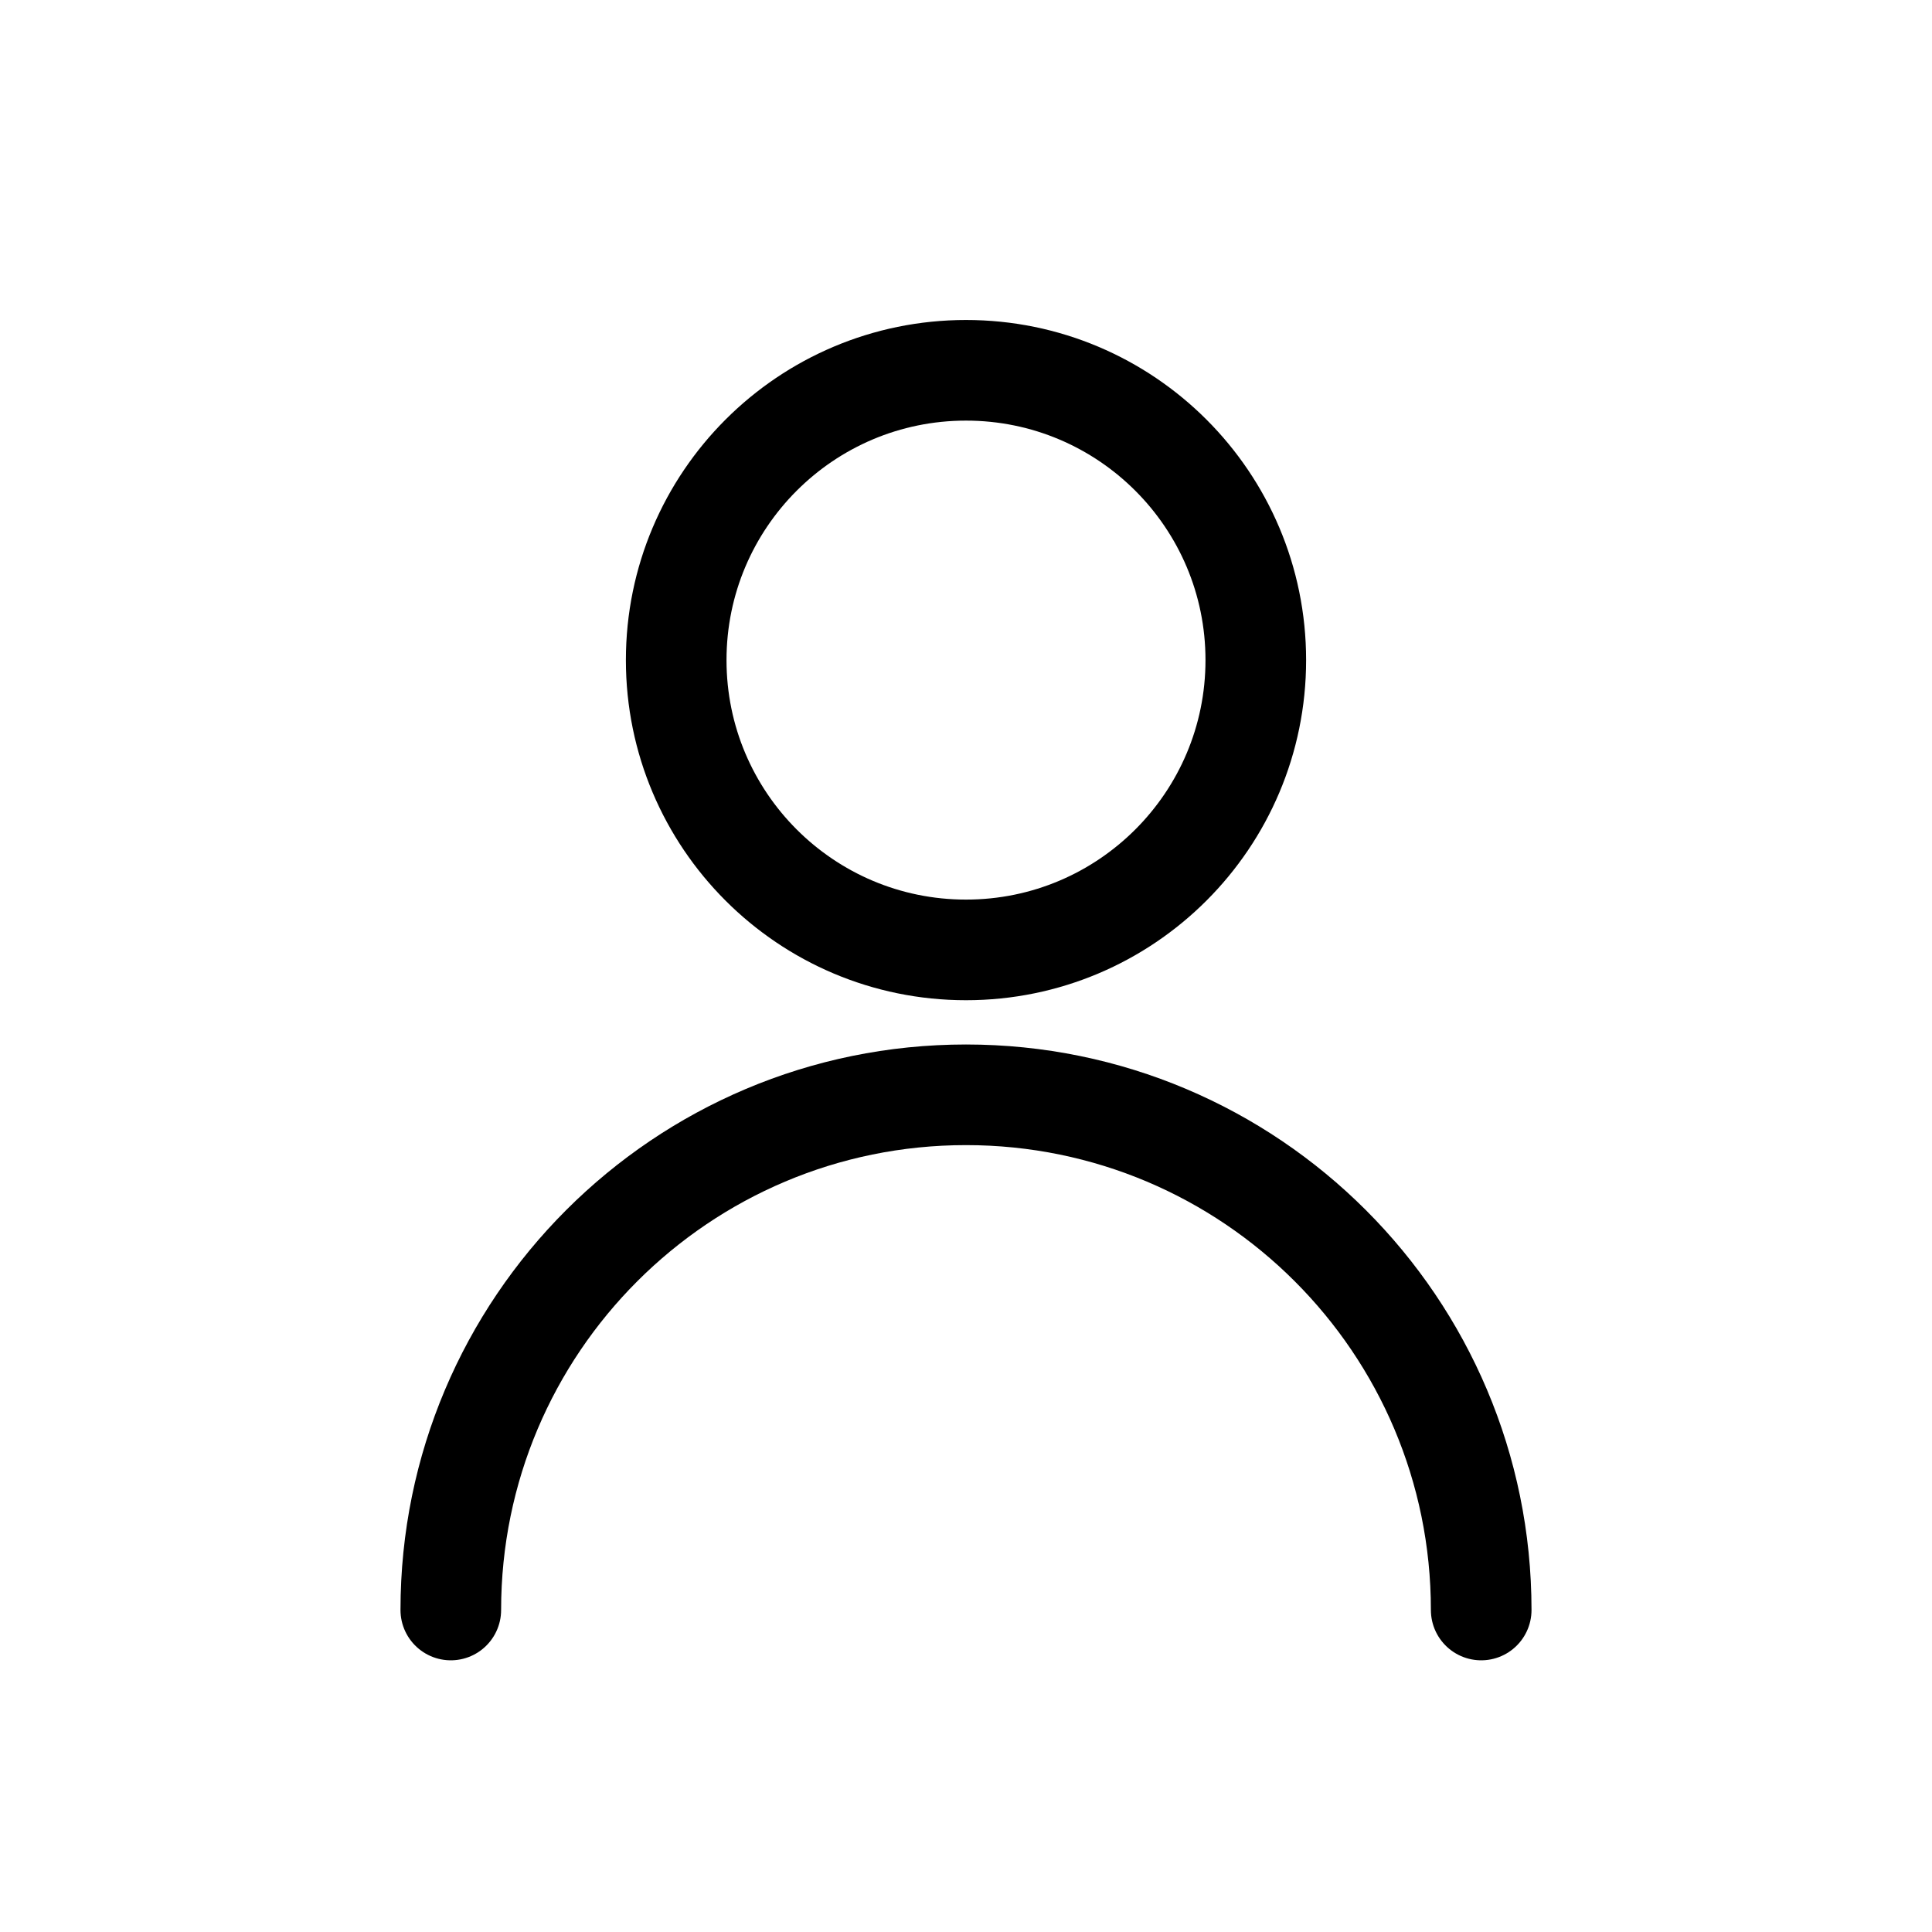
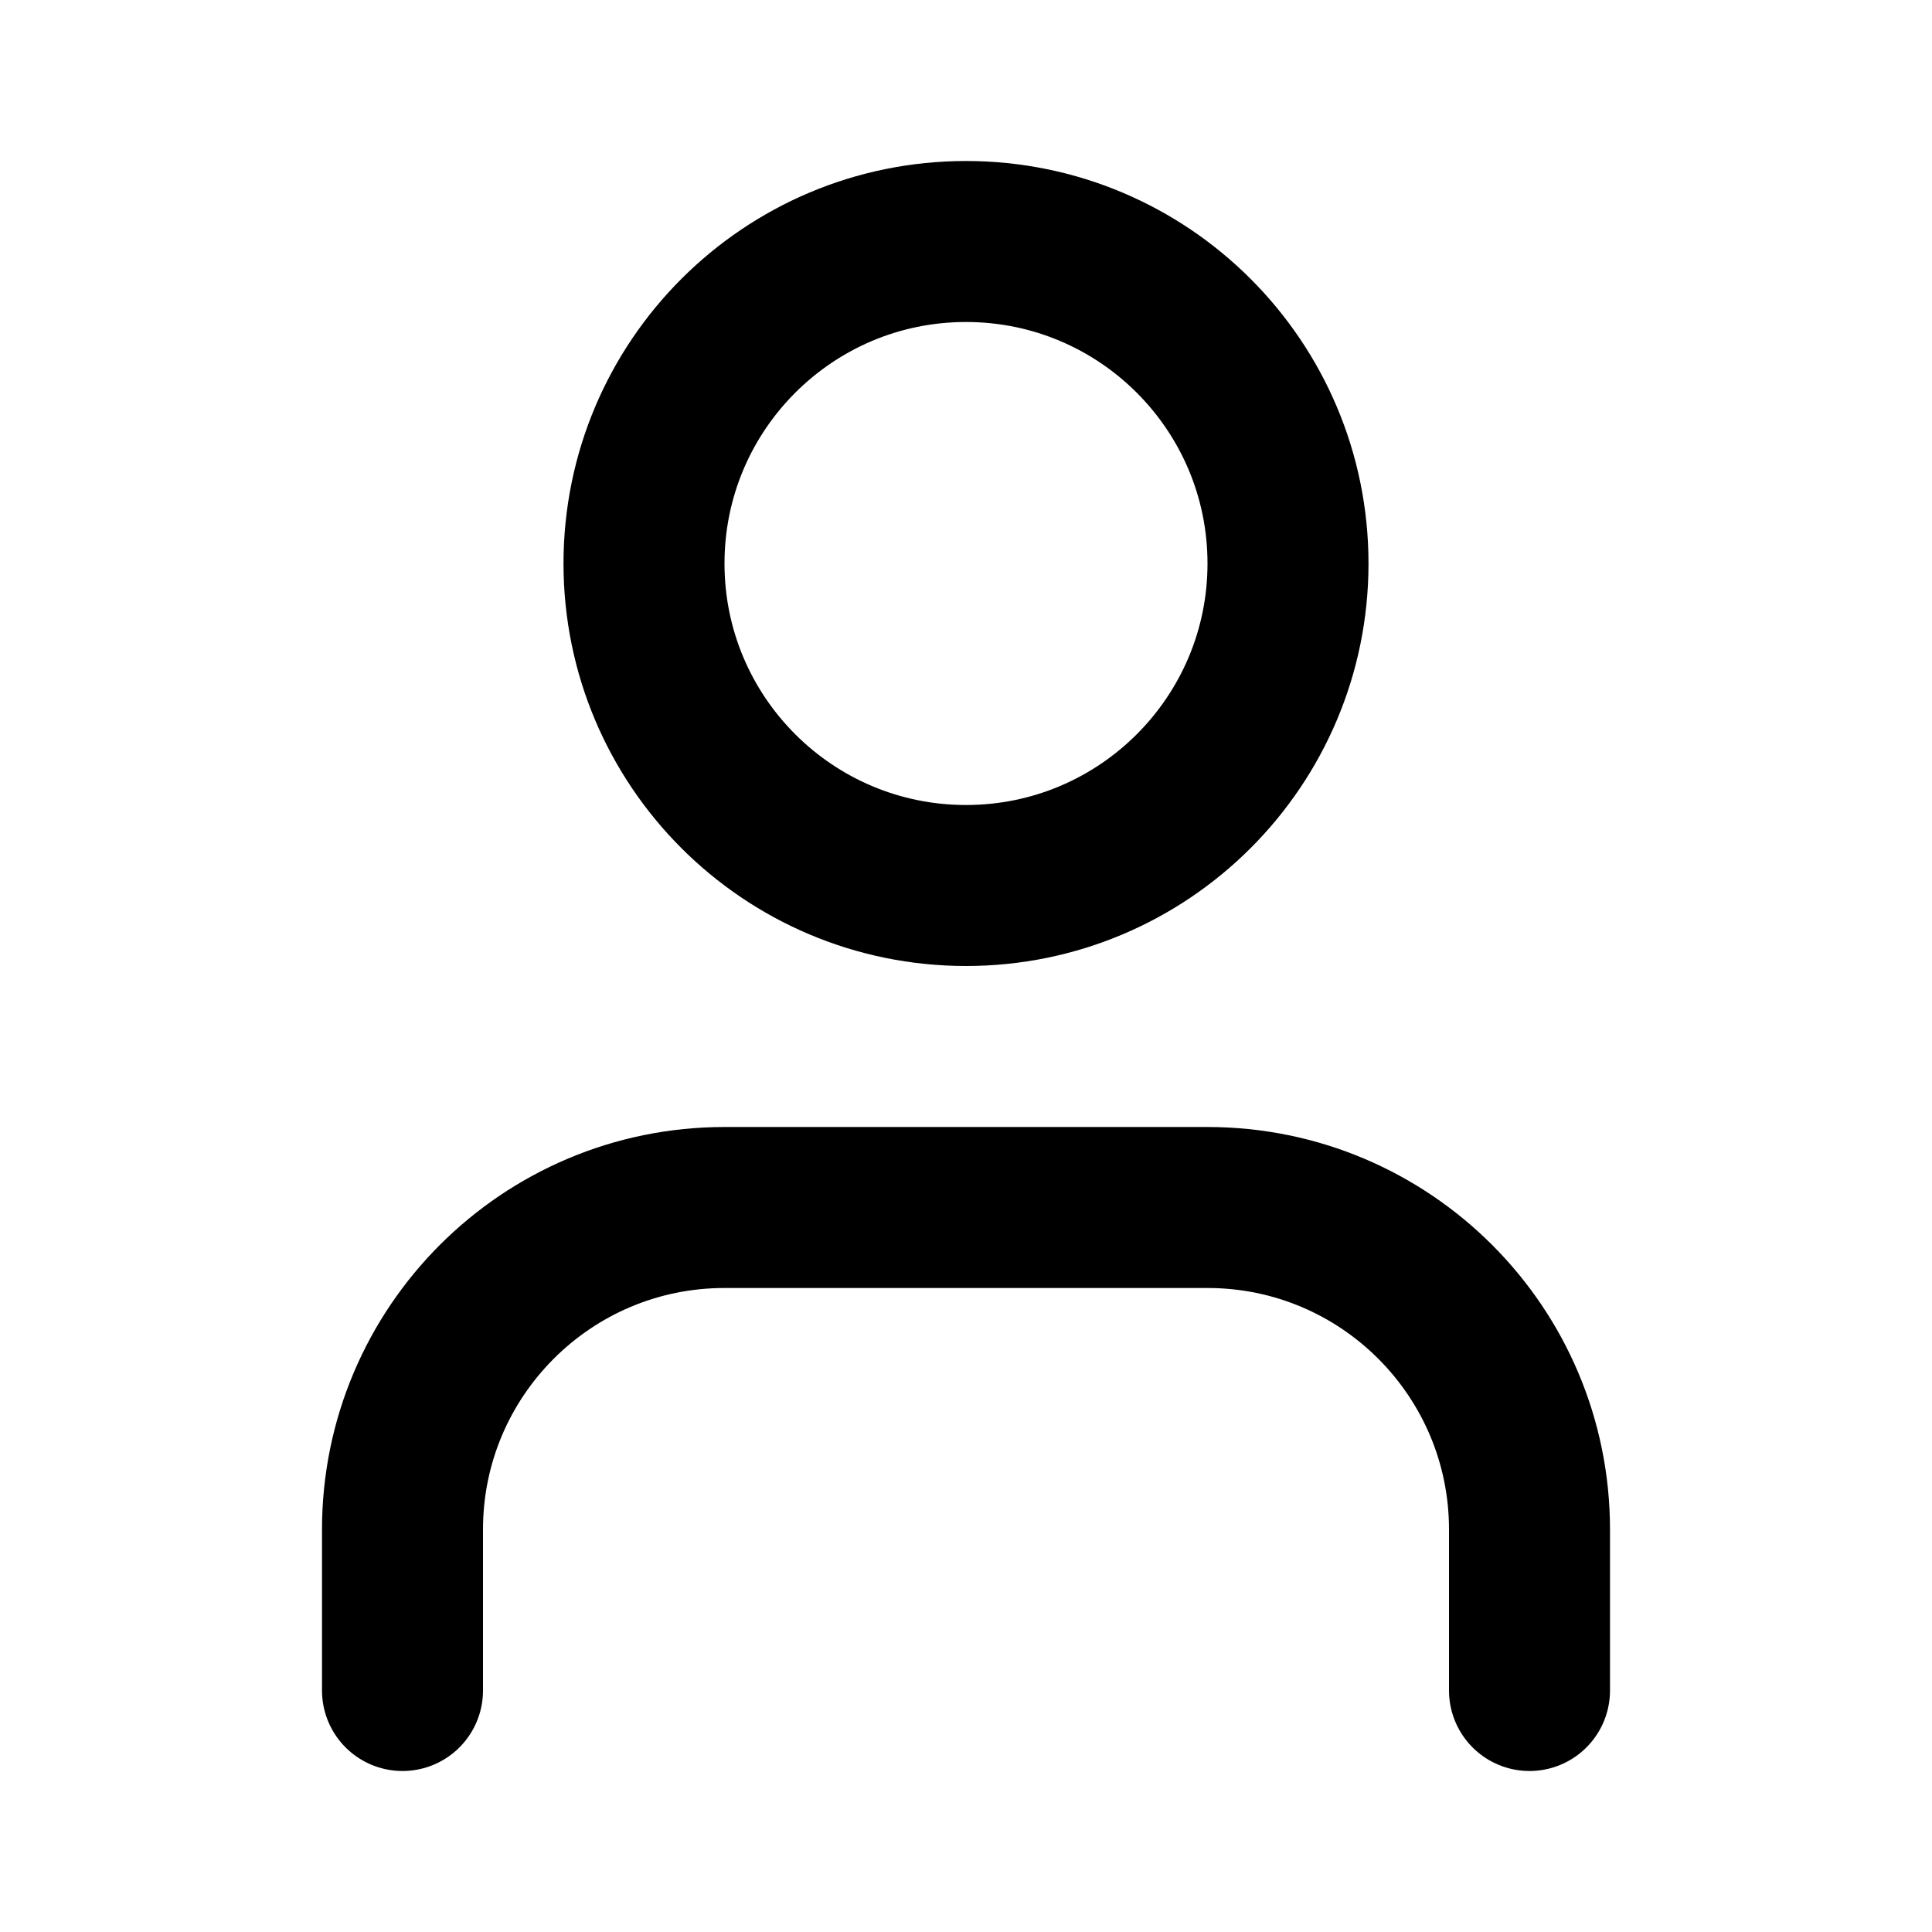
- <svg xmlns="http://www.w3.org/2000/svg" width="24" height="24" viewBox="0 0 24 24" fill="none" stroke="currentColor">
-   <g stroke="currentColor" stroke-width="1.25" stroke-linecap="round" stroke-linejoin="round">
-     <circle cx="12" cy="8.2" r="3.6" />
-     <path d="M5.6 20a6.4 6.4 0 0 1 12.8 0" />
-   </g>
+ <svg xmlns="http://www.w3.org/2000/svg" width="24" height="24" viewBox="0 0 24 24" fill="none" stroke="currentColor" stroke-width="2" stroke-linecap="round" stroke-linejoin="round">
+   <path d="M19 21v-2a4 4 0 0 0-4-4H9a4 4 0 0 0-4 4v2" />
+   <circle cx="12" cy="7" r="4" />
</svg>
